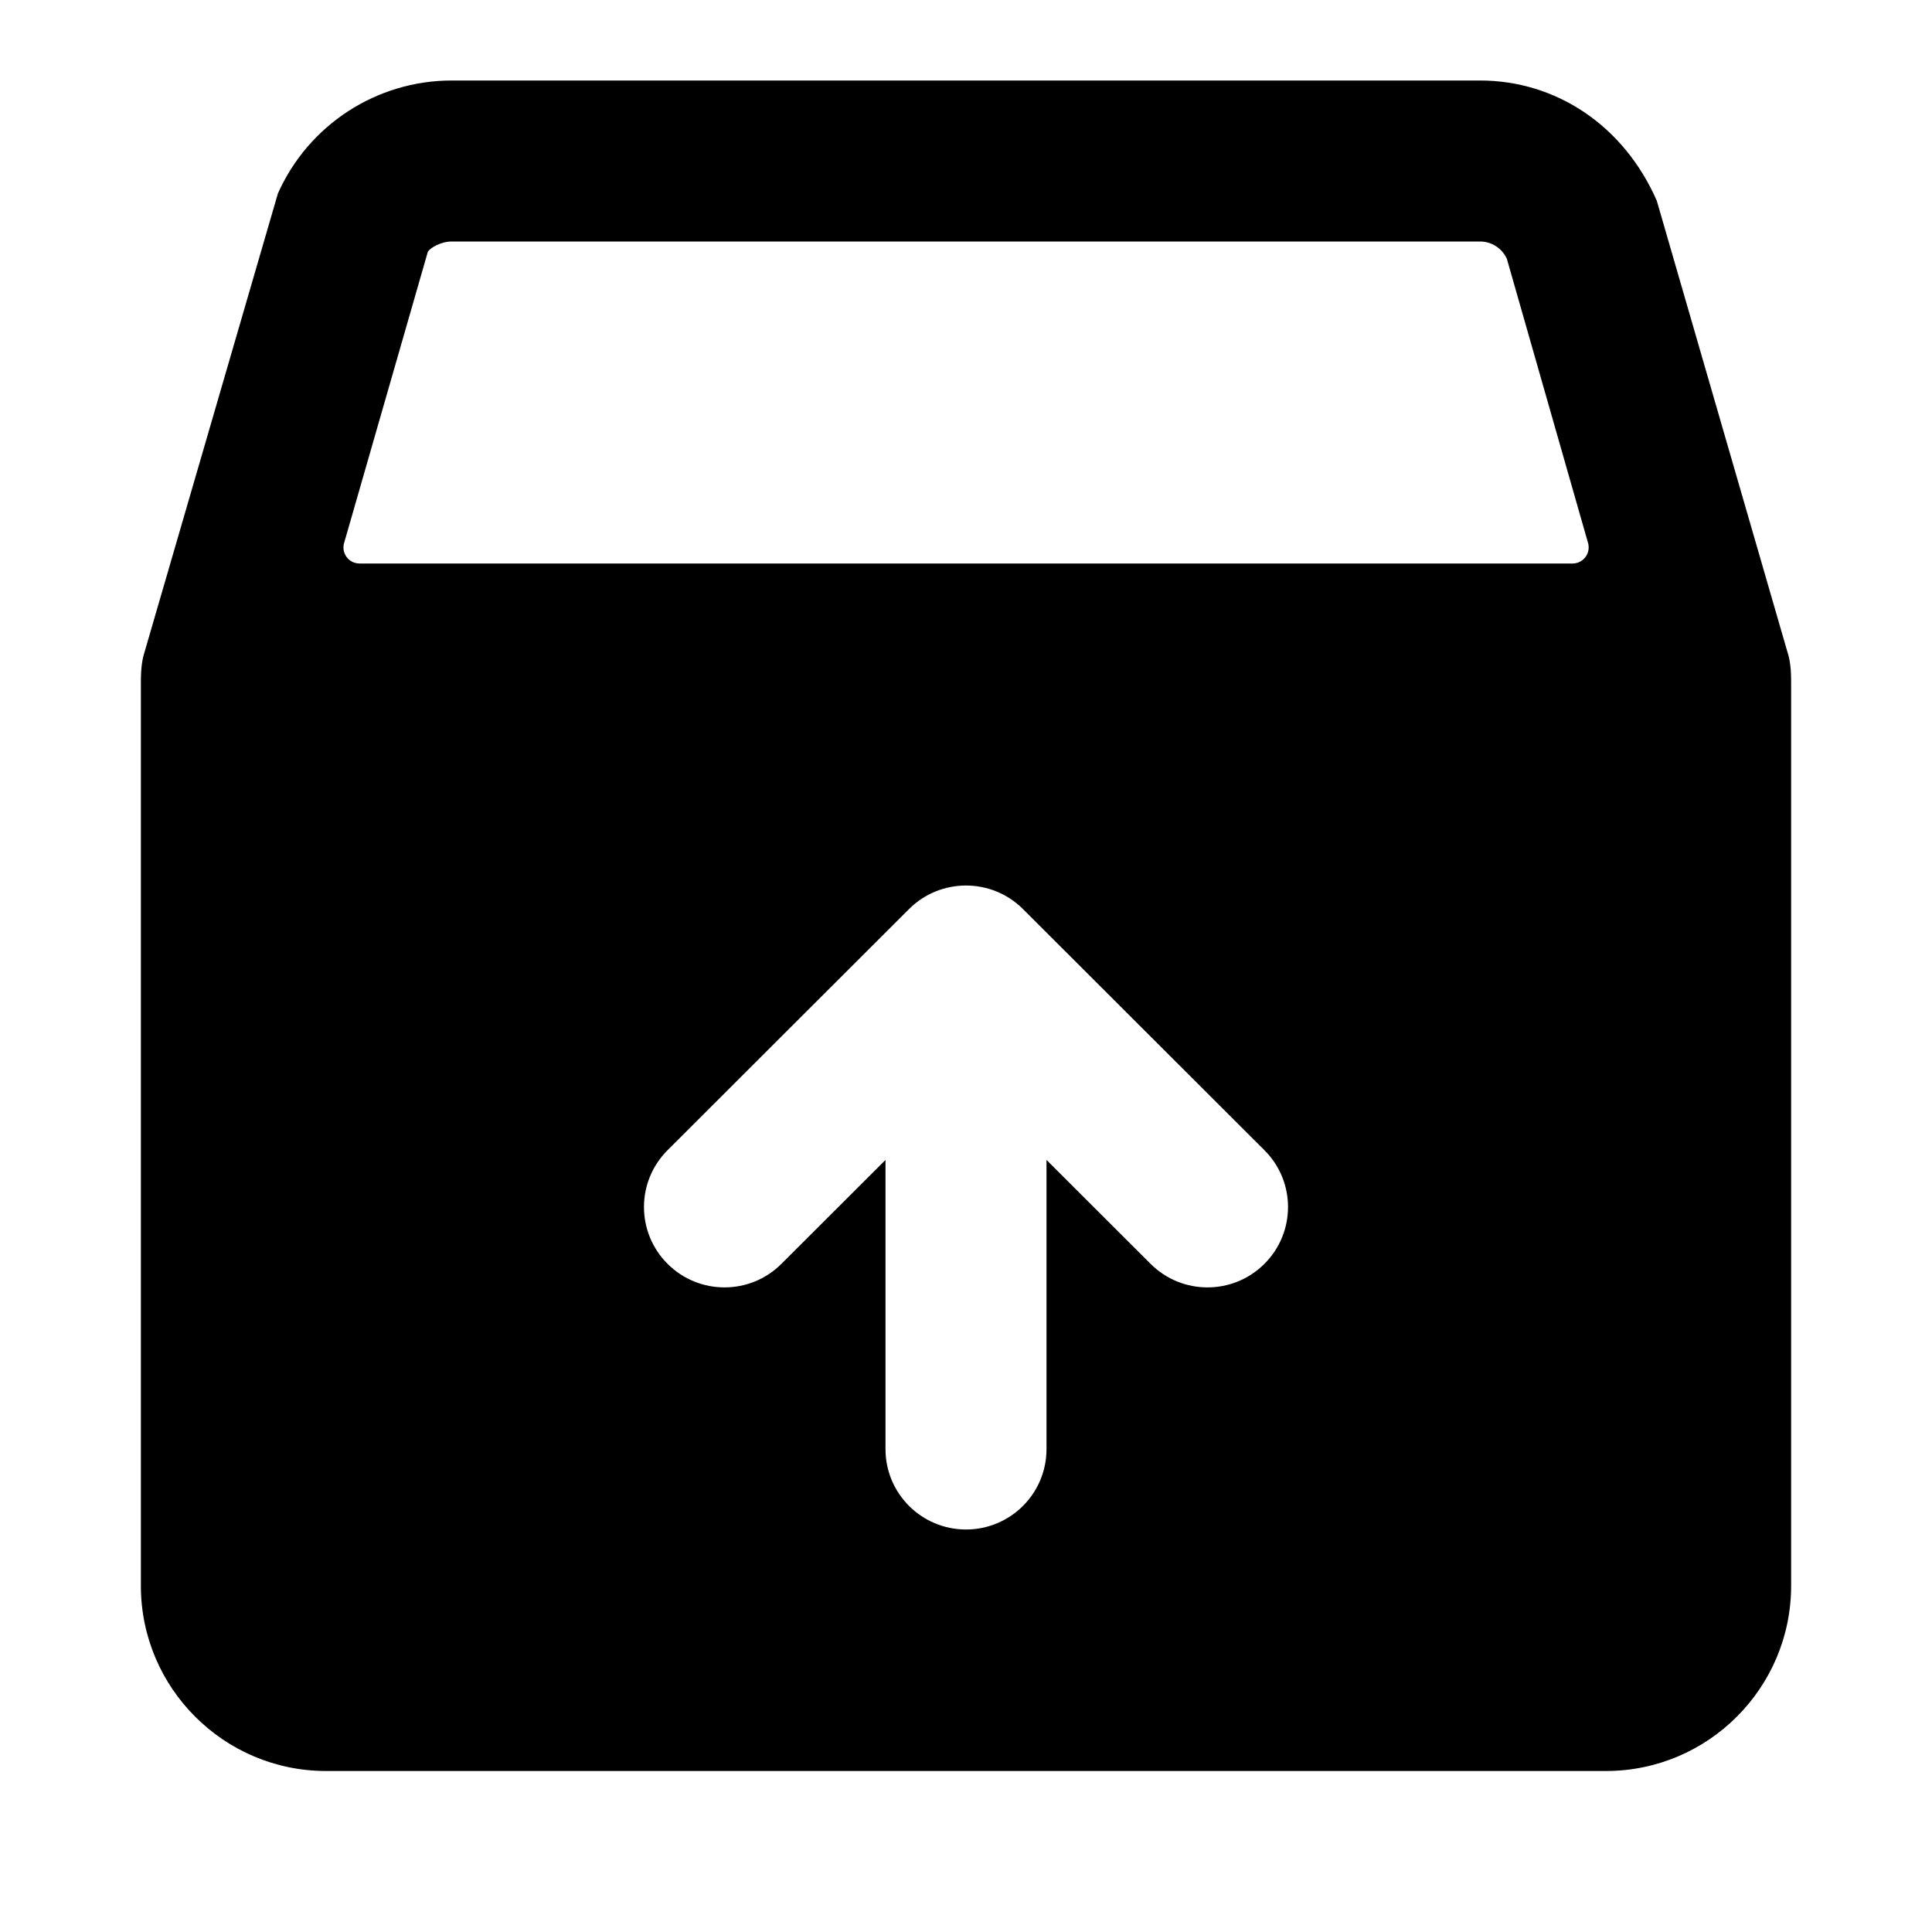
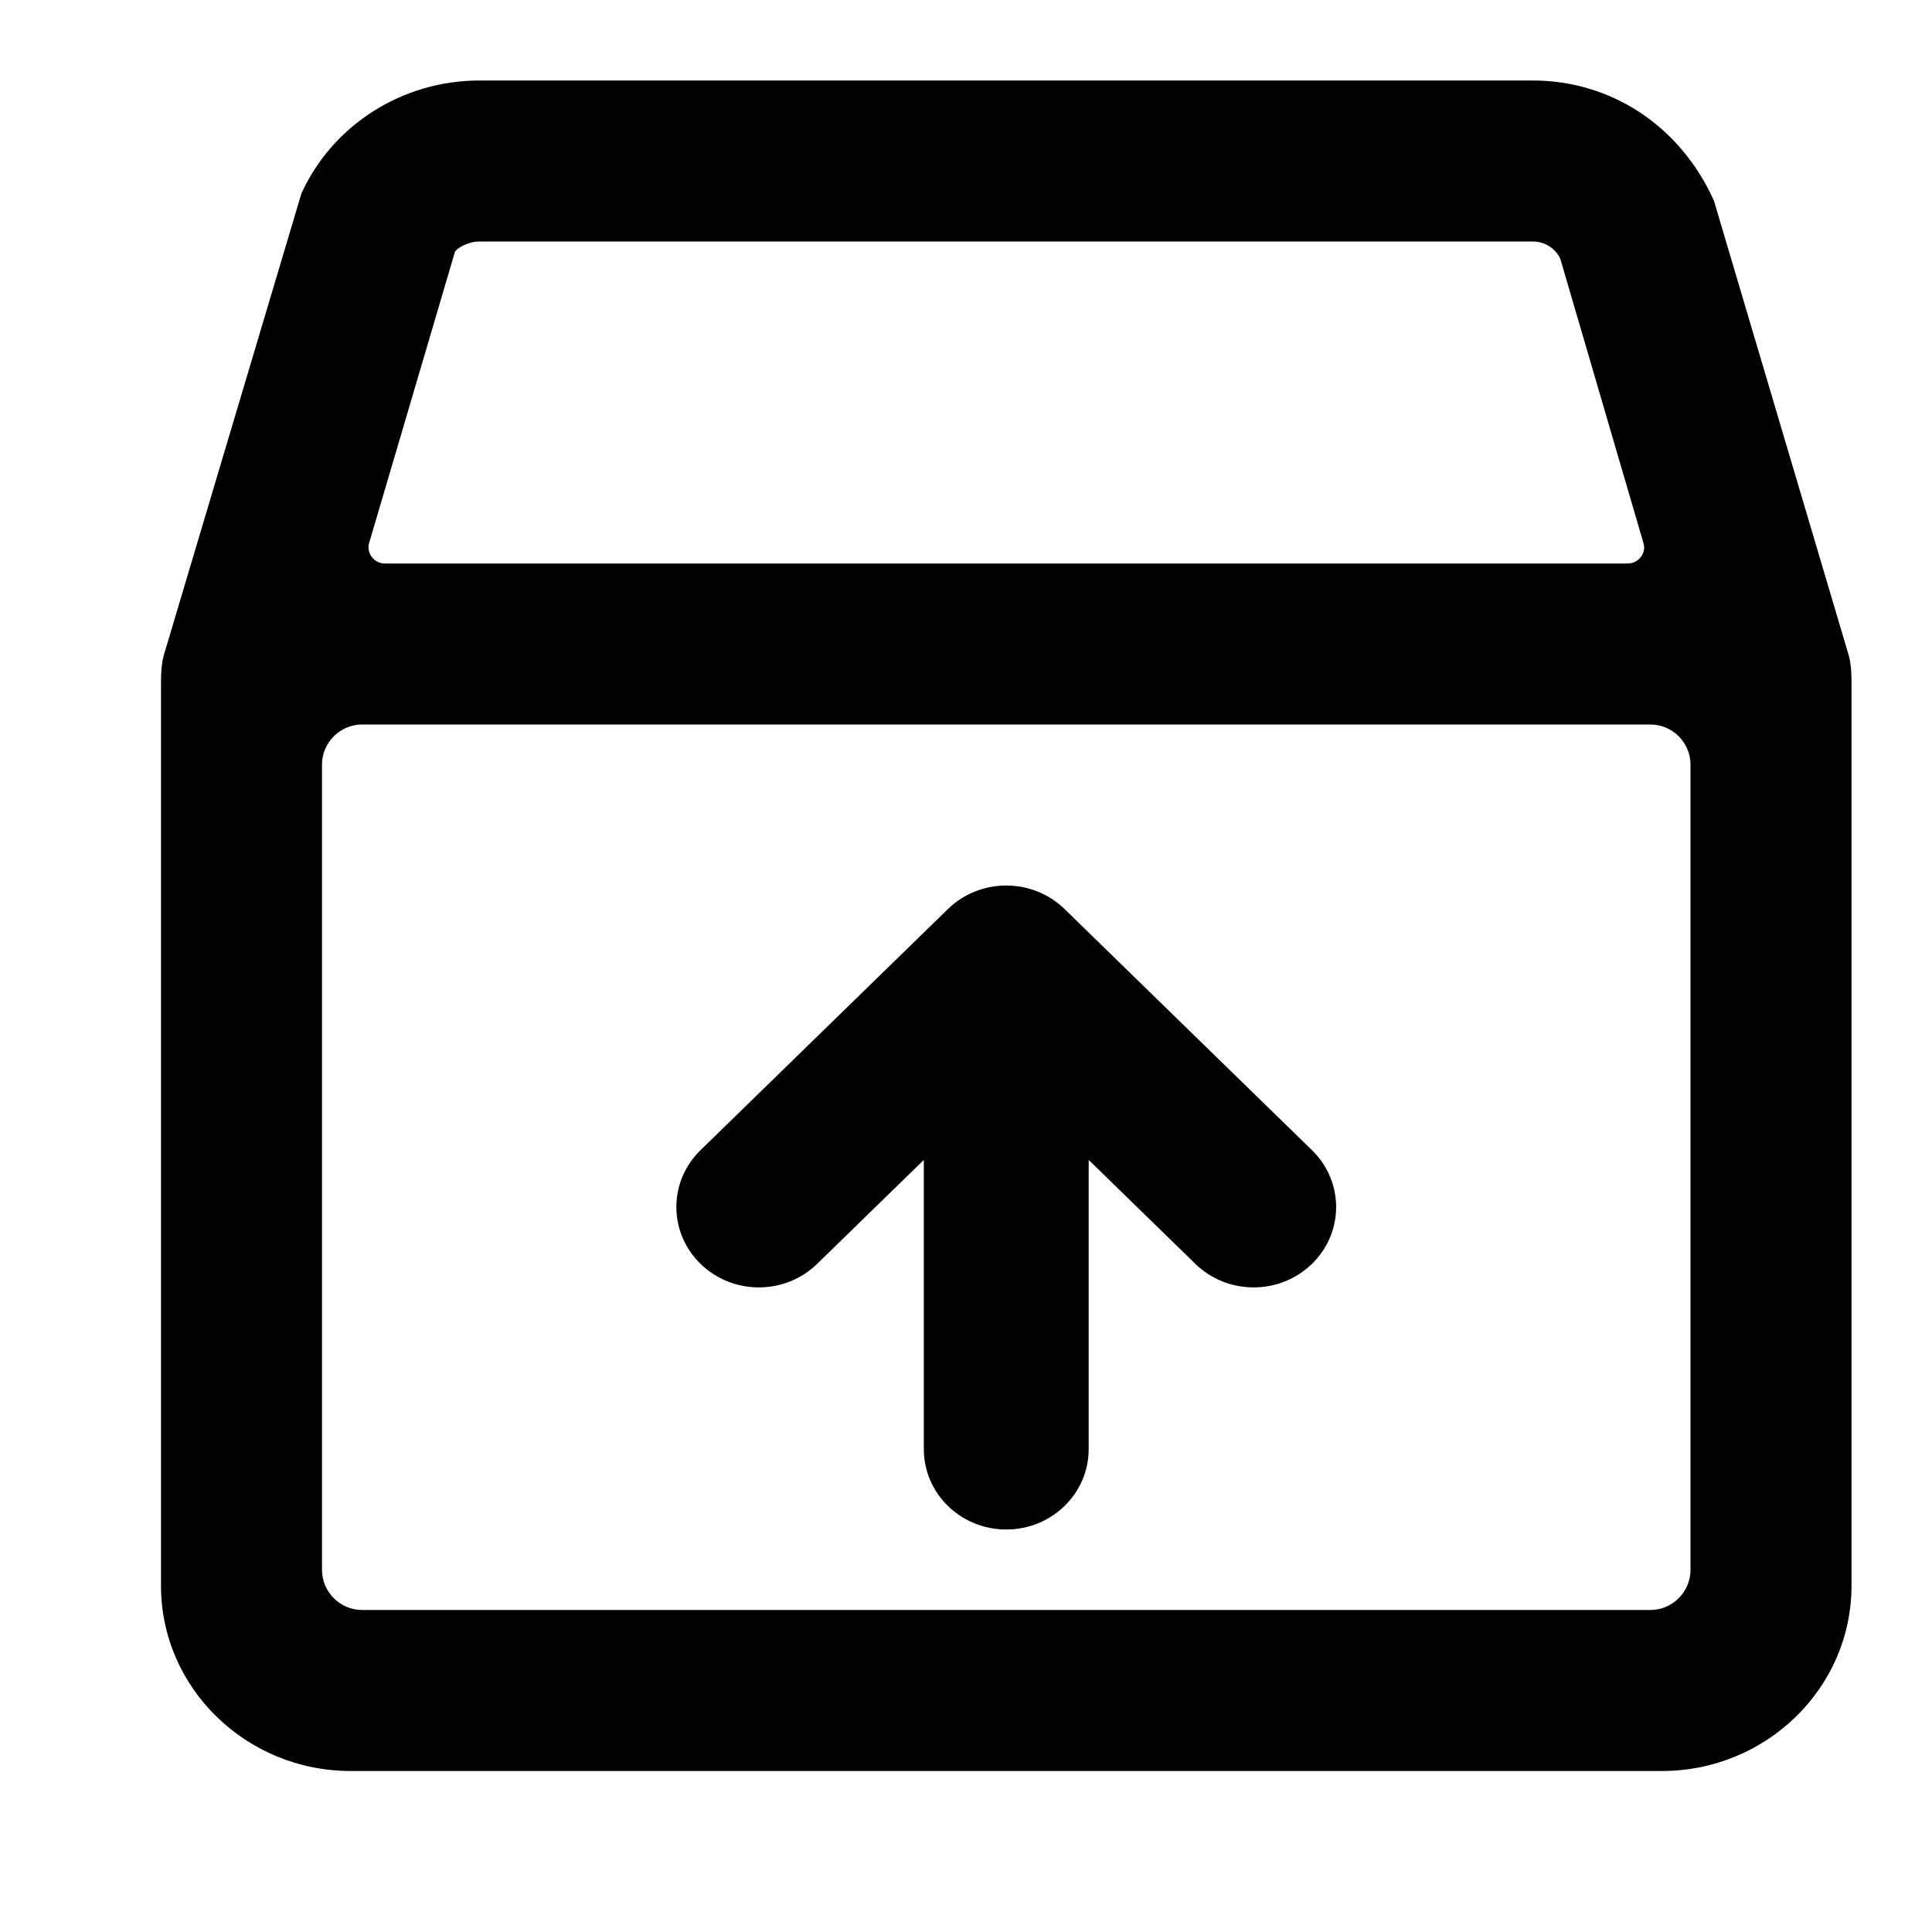
<svg xmlns="http://www.w3.org/2000/svg" width="24" height="24" viewBox="0 0 24 24">
-   <path d="M1.75,8.558 C1.75,8.398 1.747,8.243 1.8,8.085 L3.452,2.404 C3.832,1.55 4.68,0.999 5.614,1 L18.386,1 C19.321,1 20.167,1.55 20.581,2.493 L22.2,8.085 C22.253,8.242 22.25,8.386 22.25,8.558 L22.25,19.7 C22.25,20.968 21.218,22 19.95,22 L4.05,22 C2.782,22 1.75,20.968 1.75,19.7 L1.75,8.558 Z M13,14.409 L14.293,15.7 C14.683,16.09 15.317,16.09 15.707,15.7 C16.098,15.31 16.098,14.678 15.707,14.288 L12.707,11.292 C12.317,10.903 11.683,10.903 11.293,11.292 L8.293,14.288 C7.902,14.678 7.902,15.31 8.293,15.7 C8.683,16.09 9.317,16.09 9.707,15.7 L11,14.409 L11,18.002 C11,18.553 11.448,19 12,19 C12.552,19 13,18.553 13,18.002 L13,14.409 Z M4.466,7 L19.535,7 C19.646,7 19.735,6.91 19.735,6.8 C19.735,6.779 19.732,6.757 19.725,6.737 L18.719,3.216 C18.66,3.085 18.53,3 18.386,3 L5.613,3 C5.469,3 5.339,3.085 5.315,3.127 L4.277,6.737 C4.242,6.841 4.298,6.955 4.403,6.99 C4.424,6.997 4.445,7 4.466,7 Z" />
+   <path d="M517,82.558 C517,82.398 516.997,82.243 517.051,82.085 L518.744,76.404 C519.133,75.55 520.001,74.999 520.958,75 L534.042,75 C534.999,75 535.866,75.55 536.291,76.493 L537.949,82.085 C538.003,82.242 538,82.386 538,82.558 L538,93.7 C538,94.968 536.943,96 535.644,96 L519.356,96 C518.057,96 517,94.968 517,93.7 L517,82.558 Z M519.783,81 L535.219,81 C535.332,81 535.424,80.91 535.424,80.8 C535.424,80.779 535.42,80.757 535.413,80.737 L534.383,77.216 C534.323,77.085 534.189,77 534.042,77 L520.957,77 C520.81,77 520.676,77.085 520.652,77.127 L519.588,80.737 C519.553,80.841 519.611,80.955 519.718,80.99 C519.739,80.997 519.761,81 519.783,81 Z M519.5,83 C519.224,83 519,83.224 519,83.5 L519,93.5 C519,93.776 519.224,94 519.5,94 L535.5,94 C535.776,94 536,93.776 536,93.5 L536,83.5 C536,83.224 535.776,83 535.5,83 L519.5,83 Z M528.524,88.409 L528.524,92.002 C528.524,92.553 528.066,93 527.5,93 C526.934,93 526.476,92.553 526.476,92.002 L526.476,88.409 L525.151,89.7 C524.751,90.09 524.103,90.09 523.702,89.7 C523.302,89.31 523.302,88.678 523.702,88.288 L526.776,85.292 C527.176,84.903 527.824,84.903 528.224,85.292 L531.298,88.288 C531.698,88.678 531.698,89.31 531.298,89.7 C530.897,90.09 530.249,90.09 529.849,89.7 L528.524,88.409 Z" transform="translate(-515 -74)" />
</svg>
